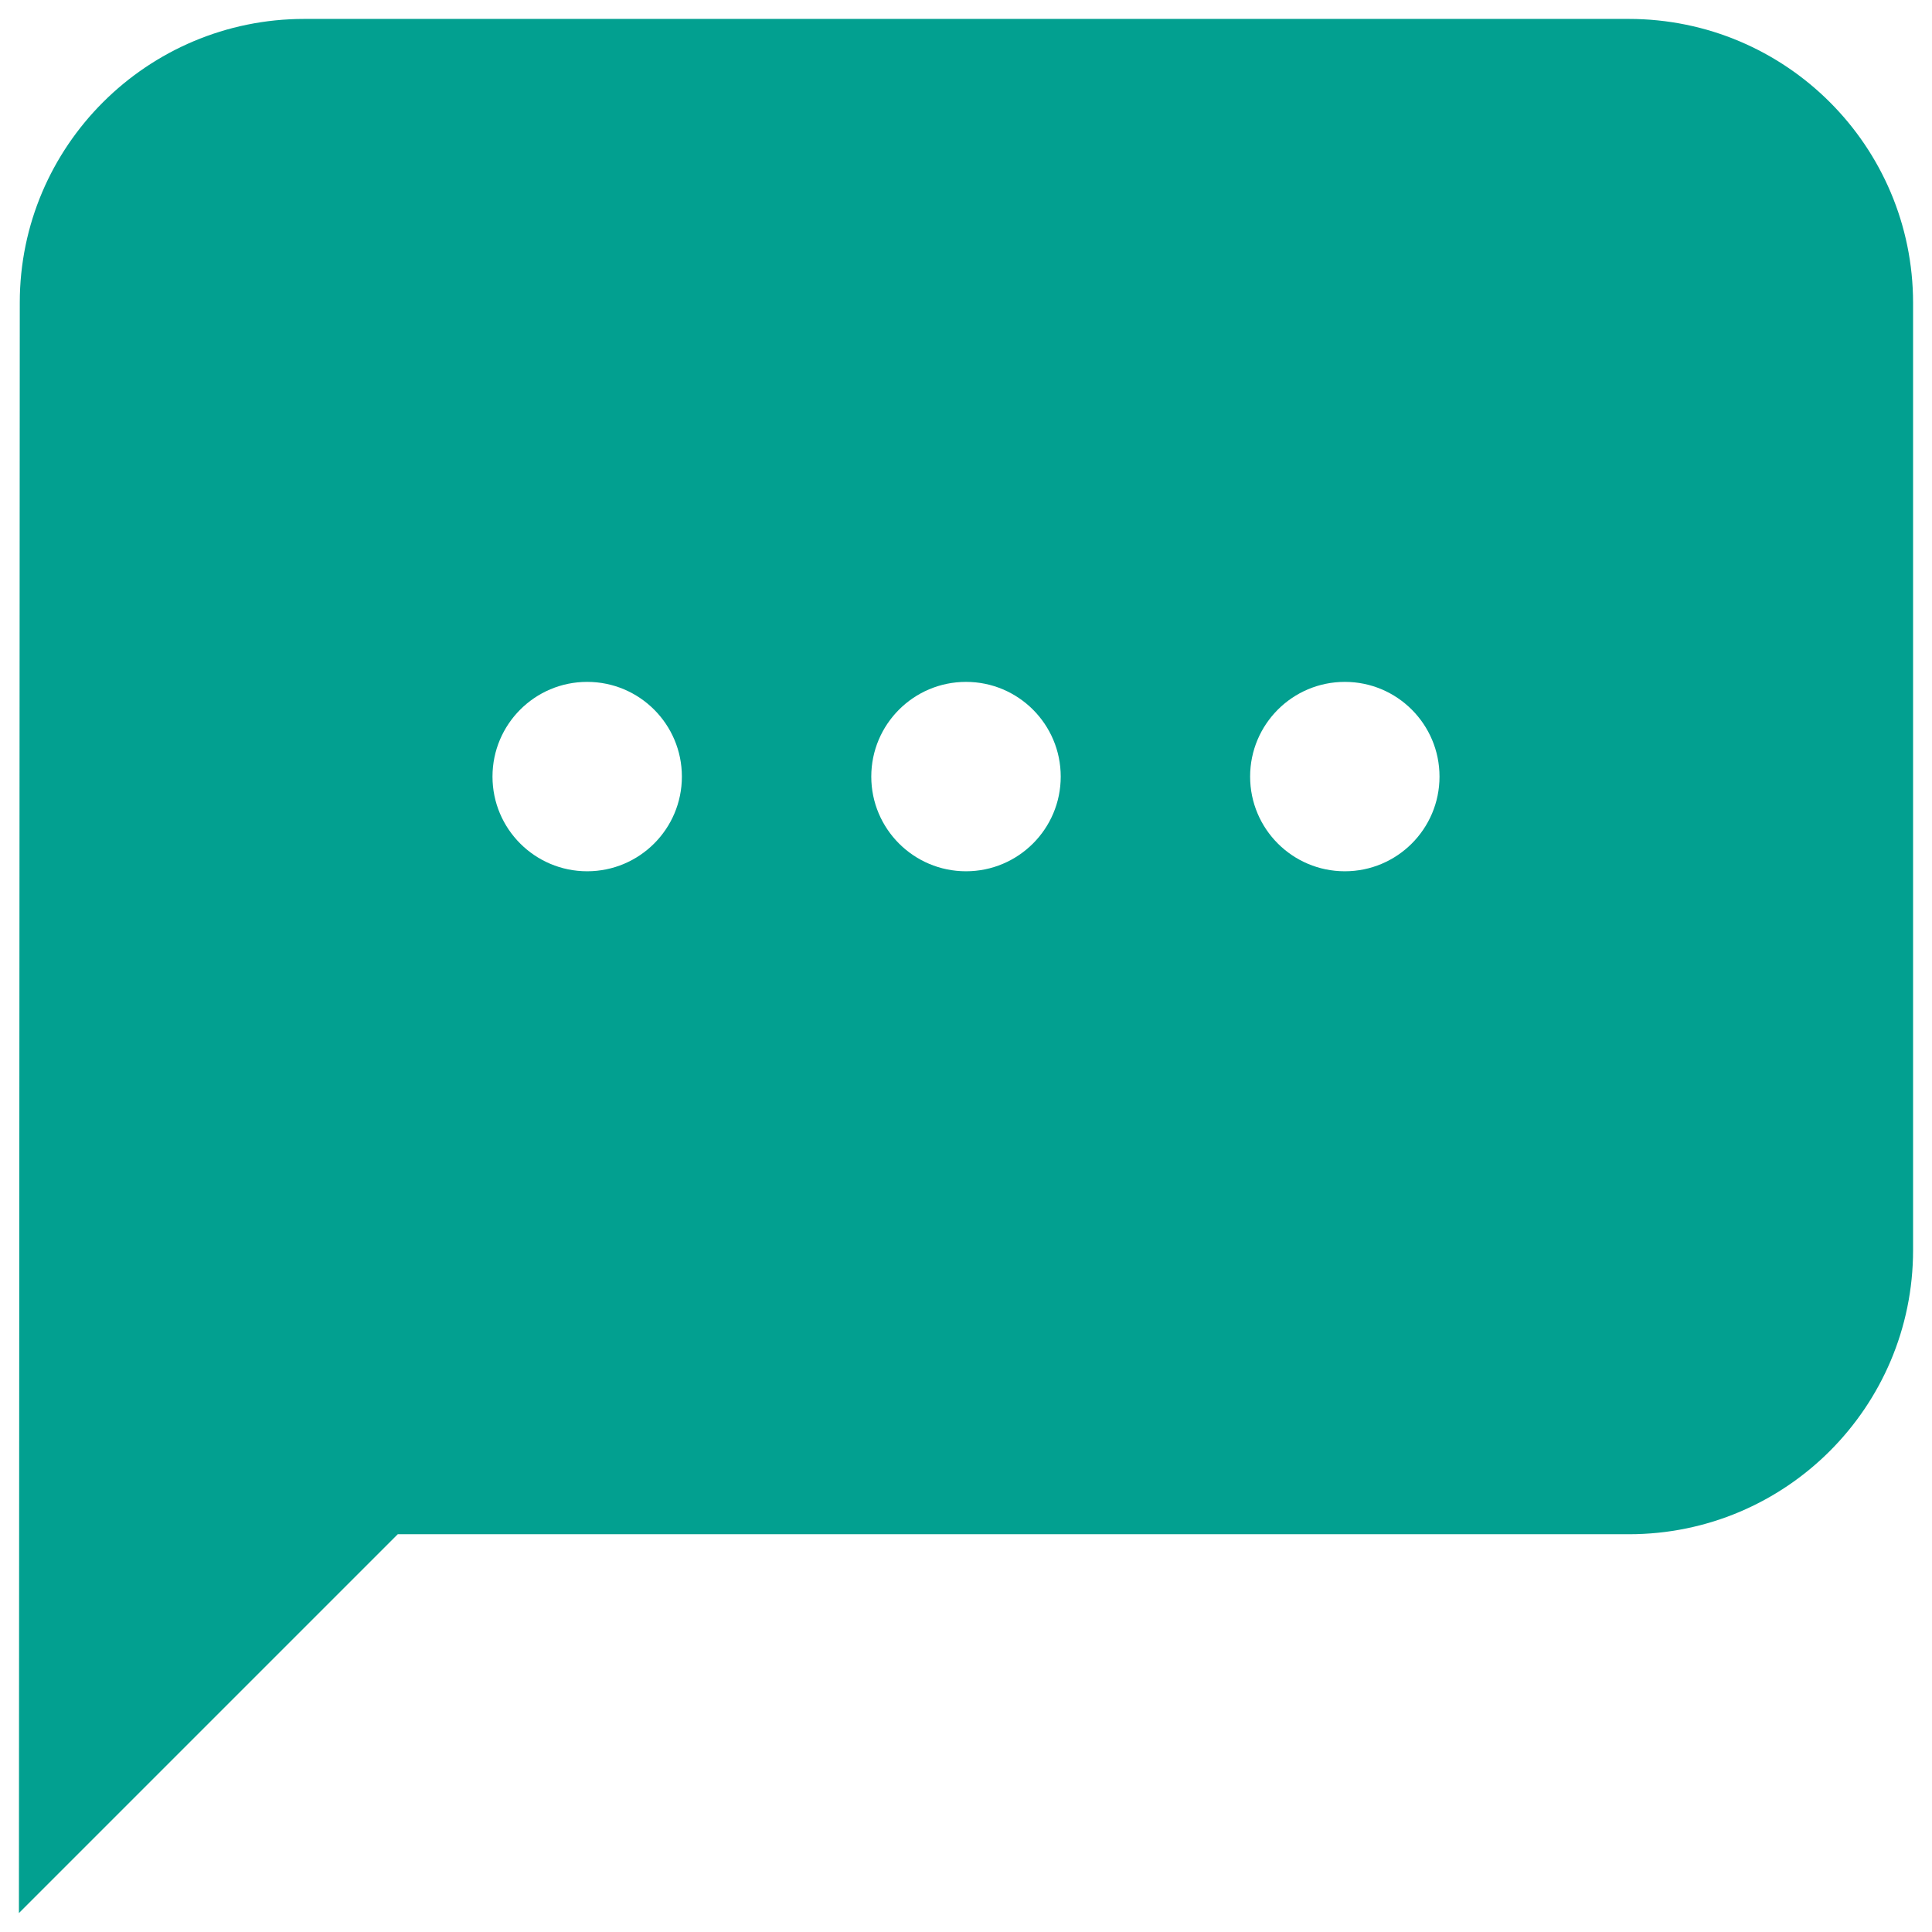
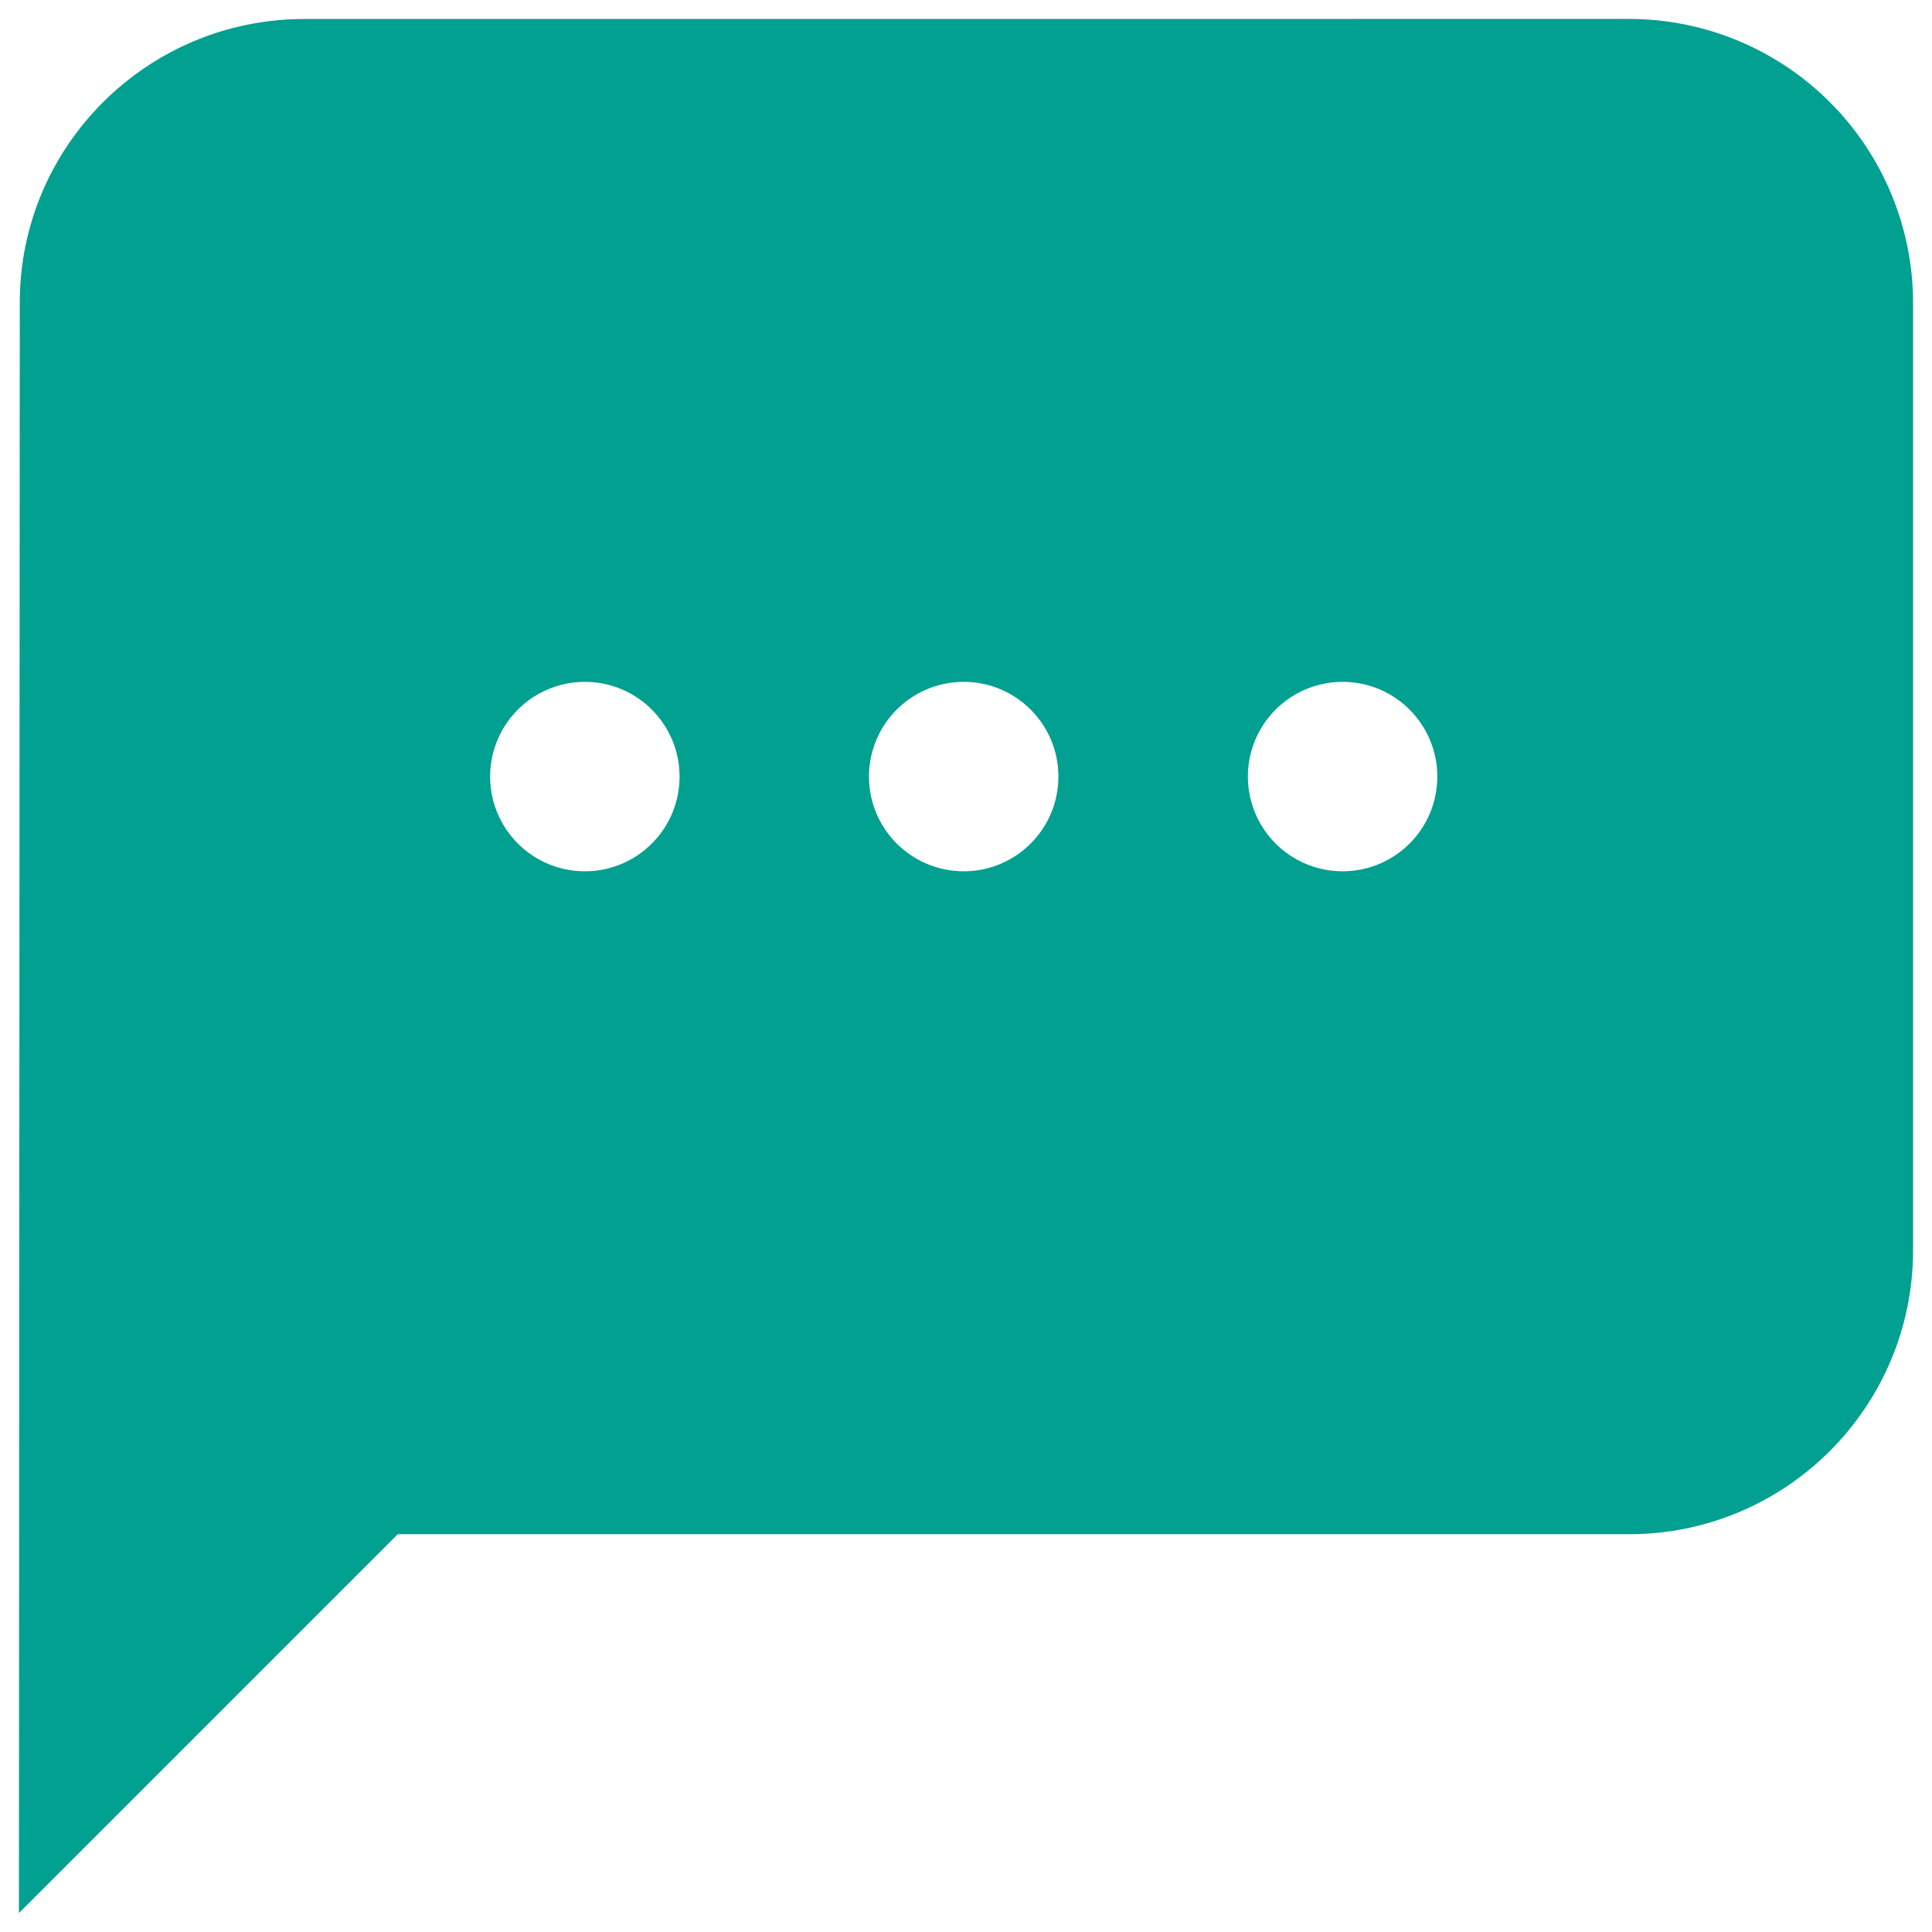
- <svg xmlns="http://www.w3.org/2000/svg" width="34px" height="34px" viewBox="0 0 34 34" version="1.1">
+ <svg xmlns="http://www.w3.org/2000/svg" width="34" height="34" viewBox="0 0 34 34" version="1.1">
  <g id="Page-3" stroke="none" stroke-width="1" fill="none" fill-rule="evenodd">
-     <g id="Landing-page-chat-open" transform="translate(-1153, -5554)">
-       <g id="Group-8" transform="translate(1140, 5546)">
-         <g id="icon/message" transform="translate(10, 5)">
-           <polygon id="Bounds" points="0 0 40 0 40 40 0 40" />
+     <g id="Landing-page-chat-open" transform="translate(-1153 -5554)">
+       <g id="Group-8" transform="translate(1140 5546)">
+         <g id="icon/message" transform="translate(10 5)">
+           <path id="Bounds" d="M0 0h40v40H0z" />
          <g id="ic_feedback" stroke-width="1" fill-rule="evenodd">
-             <polygon id="Bounds" points="0 0 40 0 40 40 0 40" />
-             <path d="M31.661,3.333 C34.429,3.333 36.667,5.572 36.667,8.333 L36.667,8.333 L36.667,25 C36.667,27.761 34.428,30 31.667,30 L31.667,30 L10,30 L3.333,36.667 L3.348,8.324 C3.349,5.572 5.591,3.333 8.356,3.333 L8.356,3.333 Z M26.667,15 C25.746,15 25,15.746 25,16.667 C25,17.587 25.746,18.333 26.667,18.333 C27.587,18.333 28.333,17.587 28.333,16.667 C28.333,15.746 27.587,15 26.667,15 Z M20,15 C19.08,15 18.333,15.746 18.333,16.667 C18.333,17.587 19.08,18.333 20,18.333 C20.92,18.333 21.667,17.587 21.667,16.667 C21.667,15.746 20.92,15 20,15 Z M13.333,15 C12.413,15 11.667,15.746 11.667,16.667 C11.667,17.587 12.413,18.333 13.333,18.333 C14.254,18.333 15,17.587 15,16.667 C15,15.746 14.254,15 13.333,15 Z" id="Combined-Shape" fill="#02A090" fill-rule="nonzero" />
+             <path id="Bounds" d="M0 0h40v40H0z" />
+             <path d="M31.66 3.333a5 5 0 015.007 5V25a5 5 0 01-5 5H10l-6.667 6.667.015-28.343c0-2.752 2.243-4.99 5.008-4.99zM26.668 15a1.667 1.667 0 100 3.333 1.667 1.667 0 000-3.333zM20 15a1.667 1.667 0 100 3.333A1.667 1.667 0 0020 15zm-6.667 0a1.667 1.667 0 100 3.333 1.667 1.667 0 000-3.333z" id="Combined-Shape" fill="#02A090" fill-rule="nonzero" />
          </g>
        </g>
      </g>
    </g>
  </g>
</svg>
